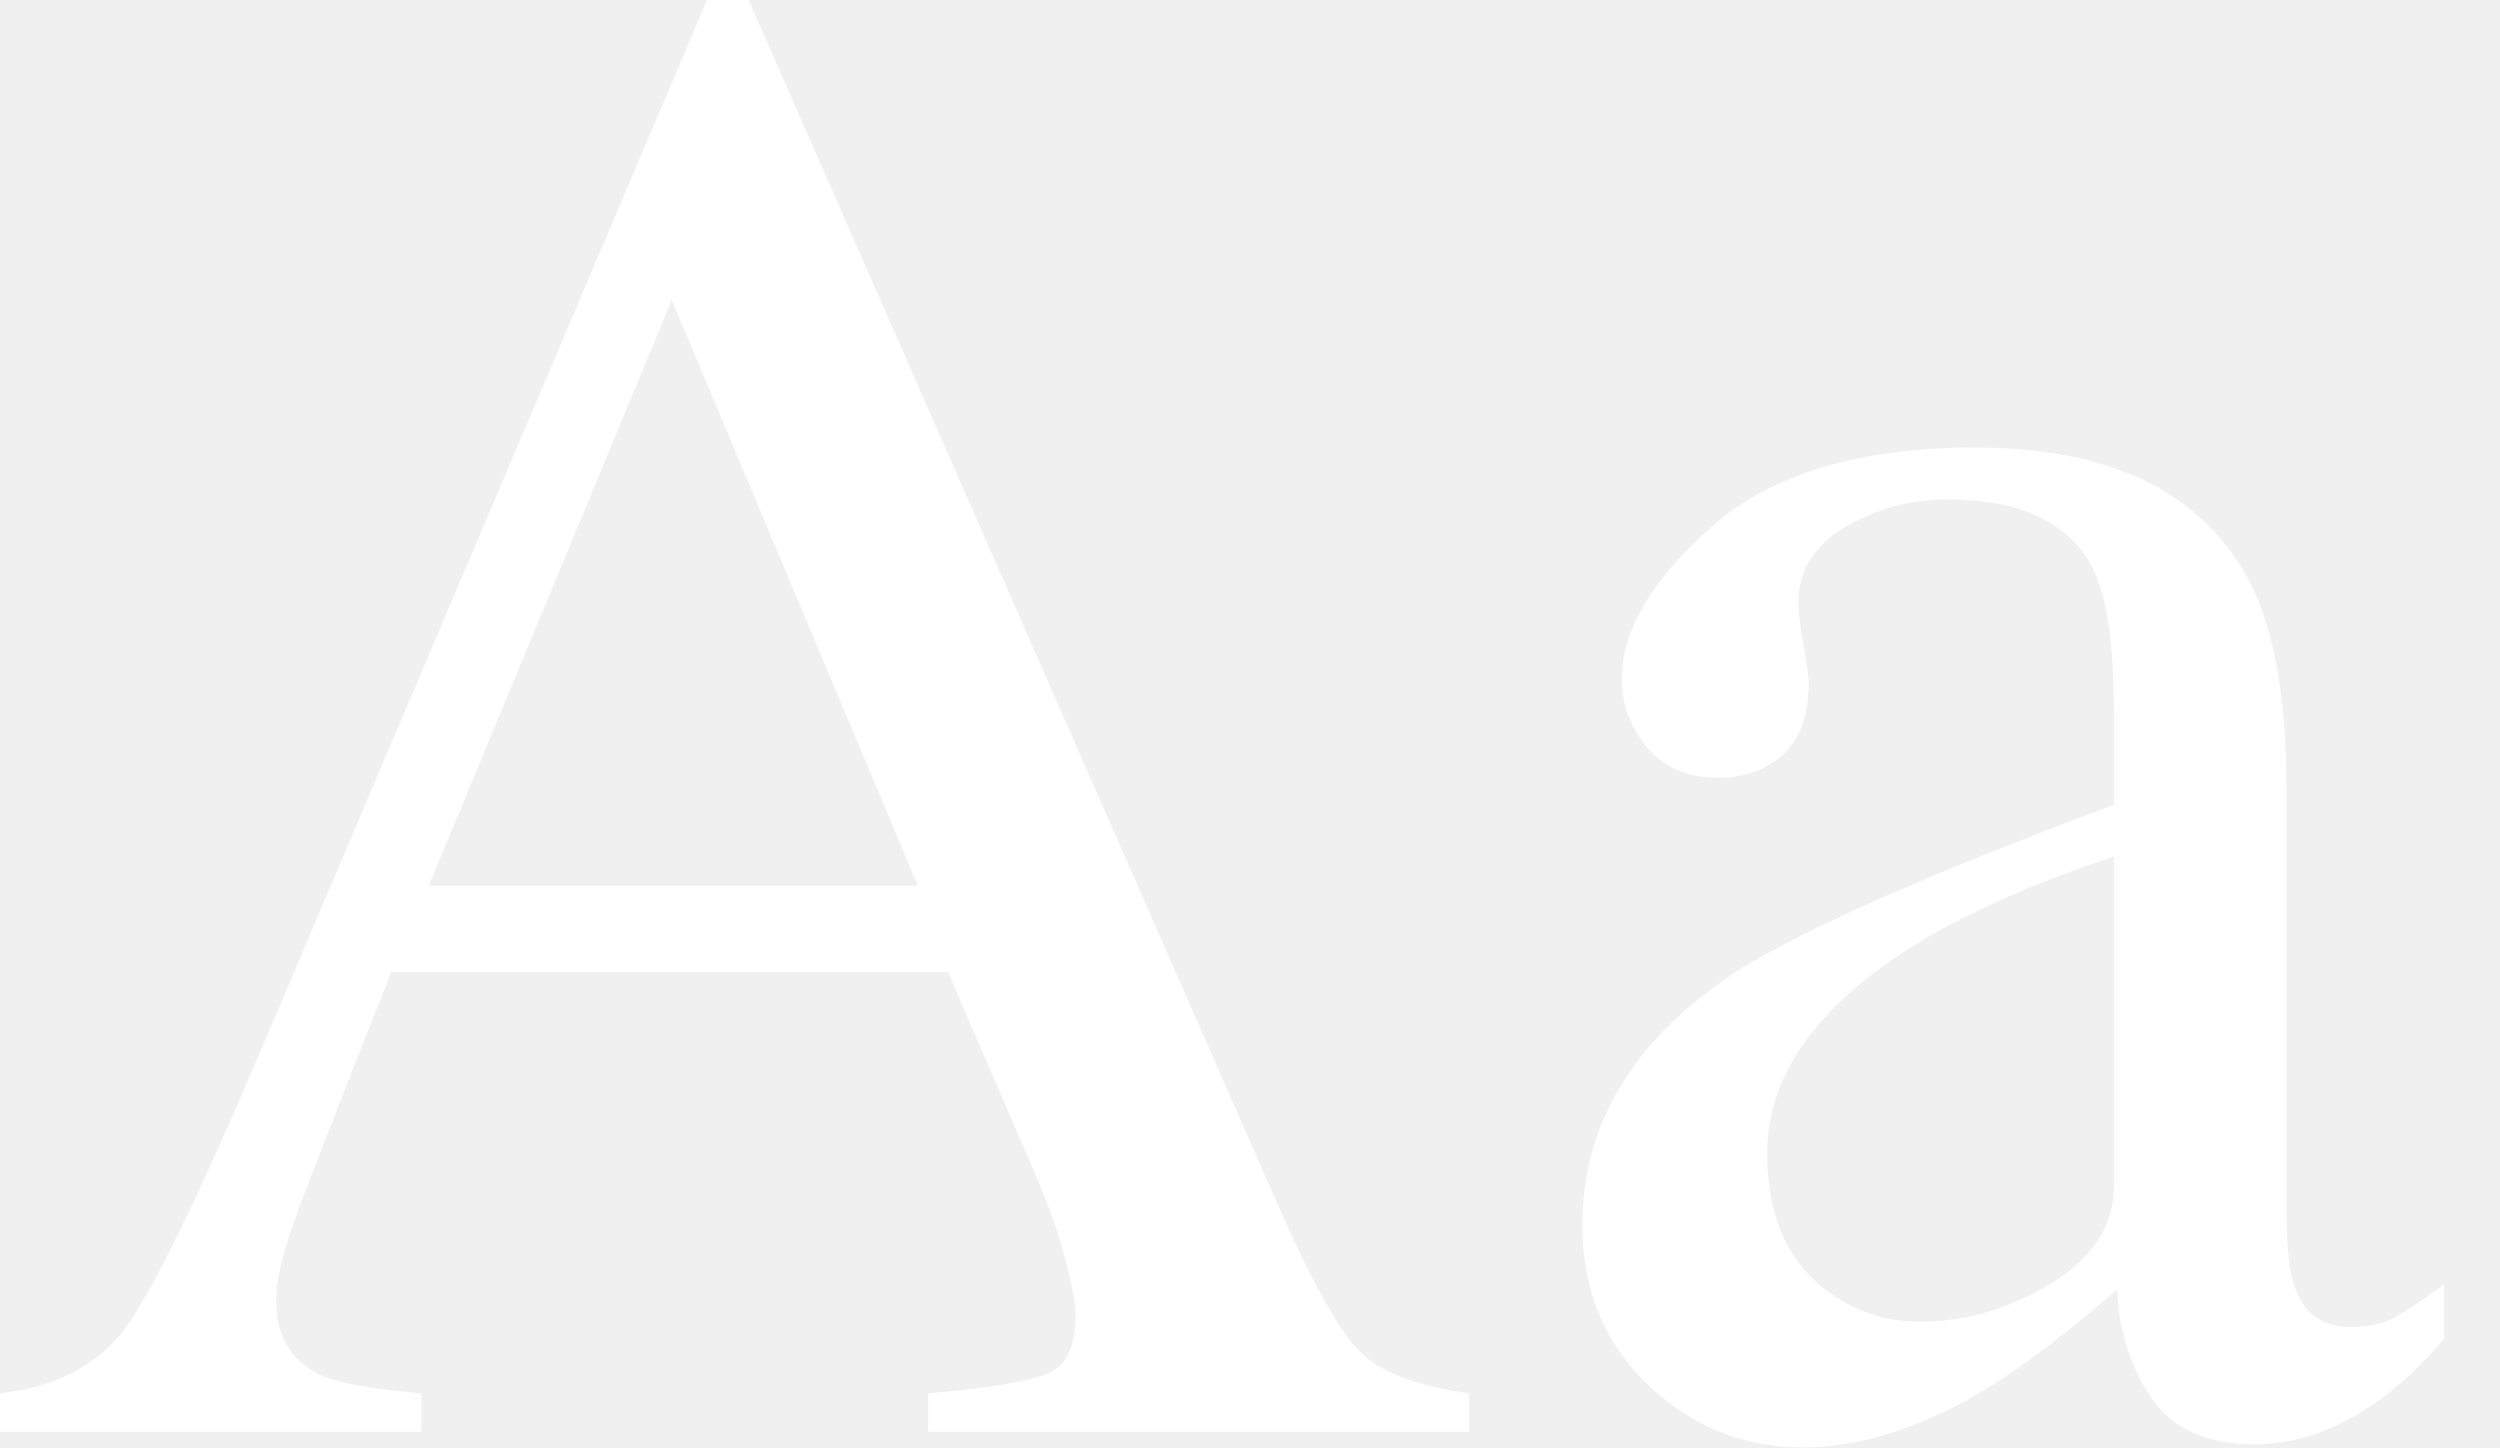
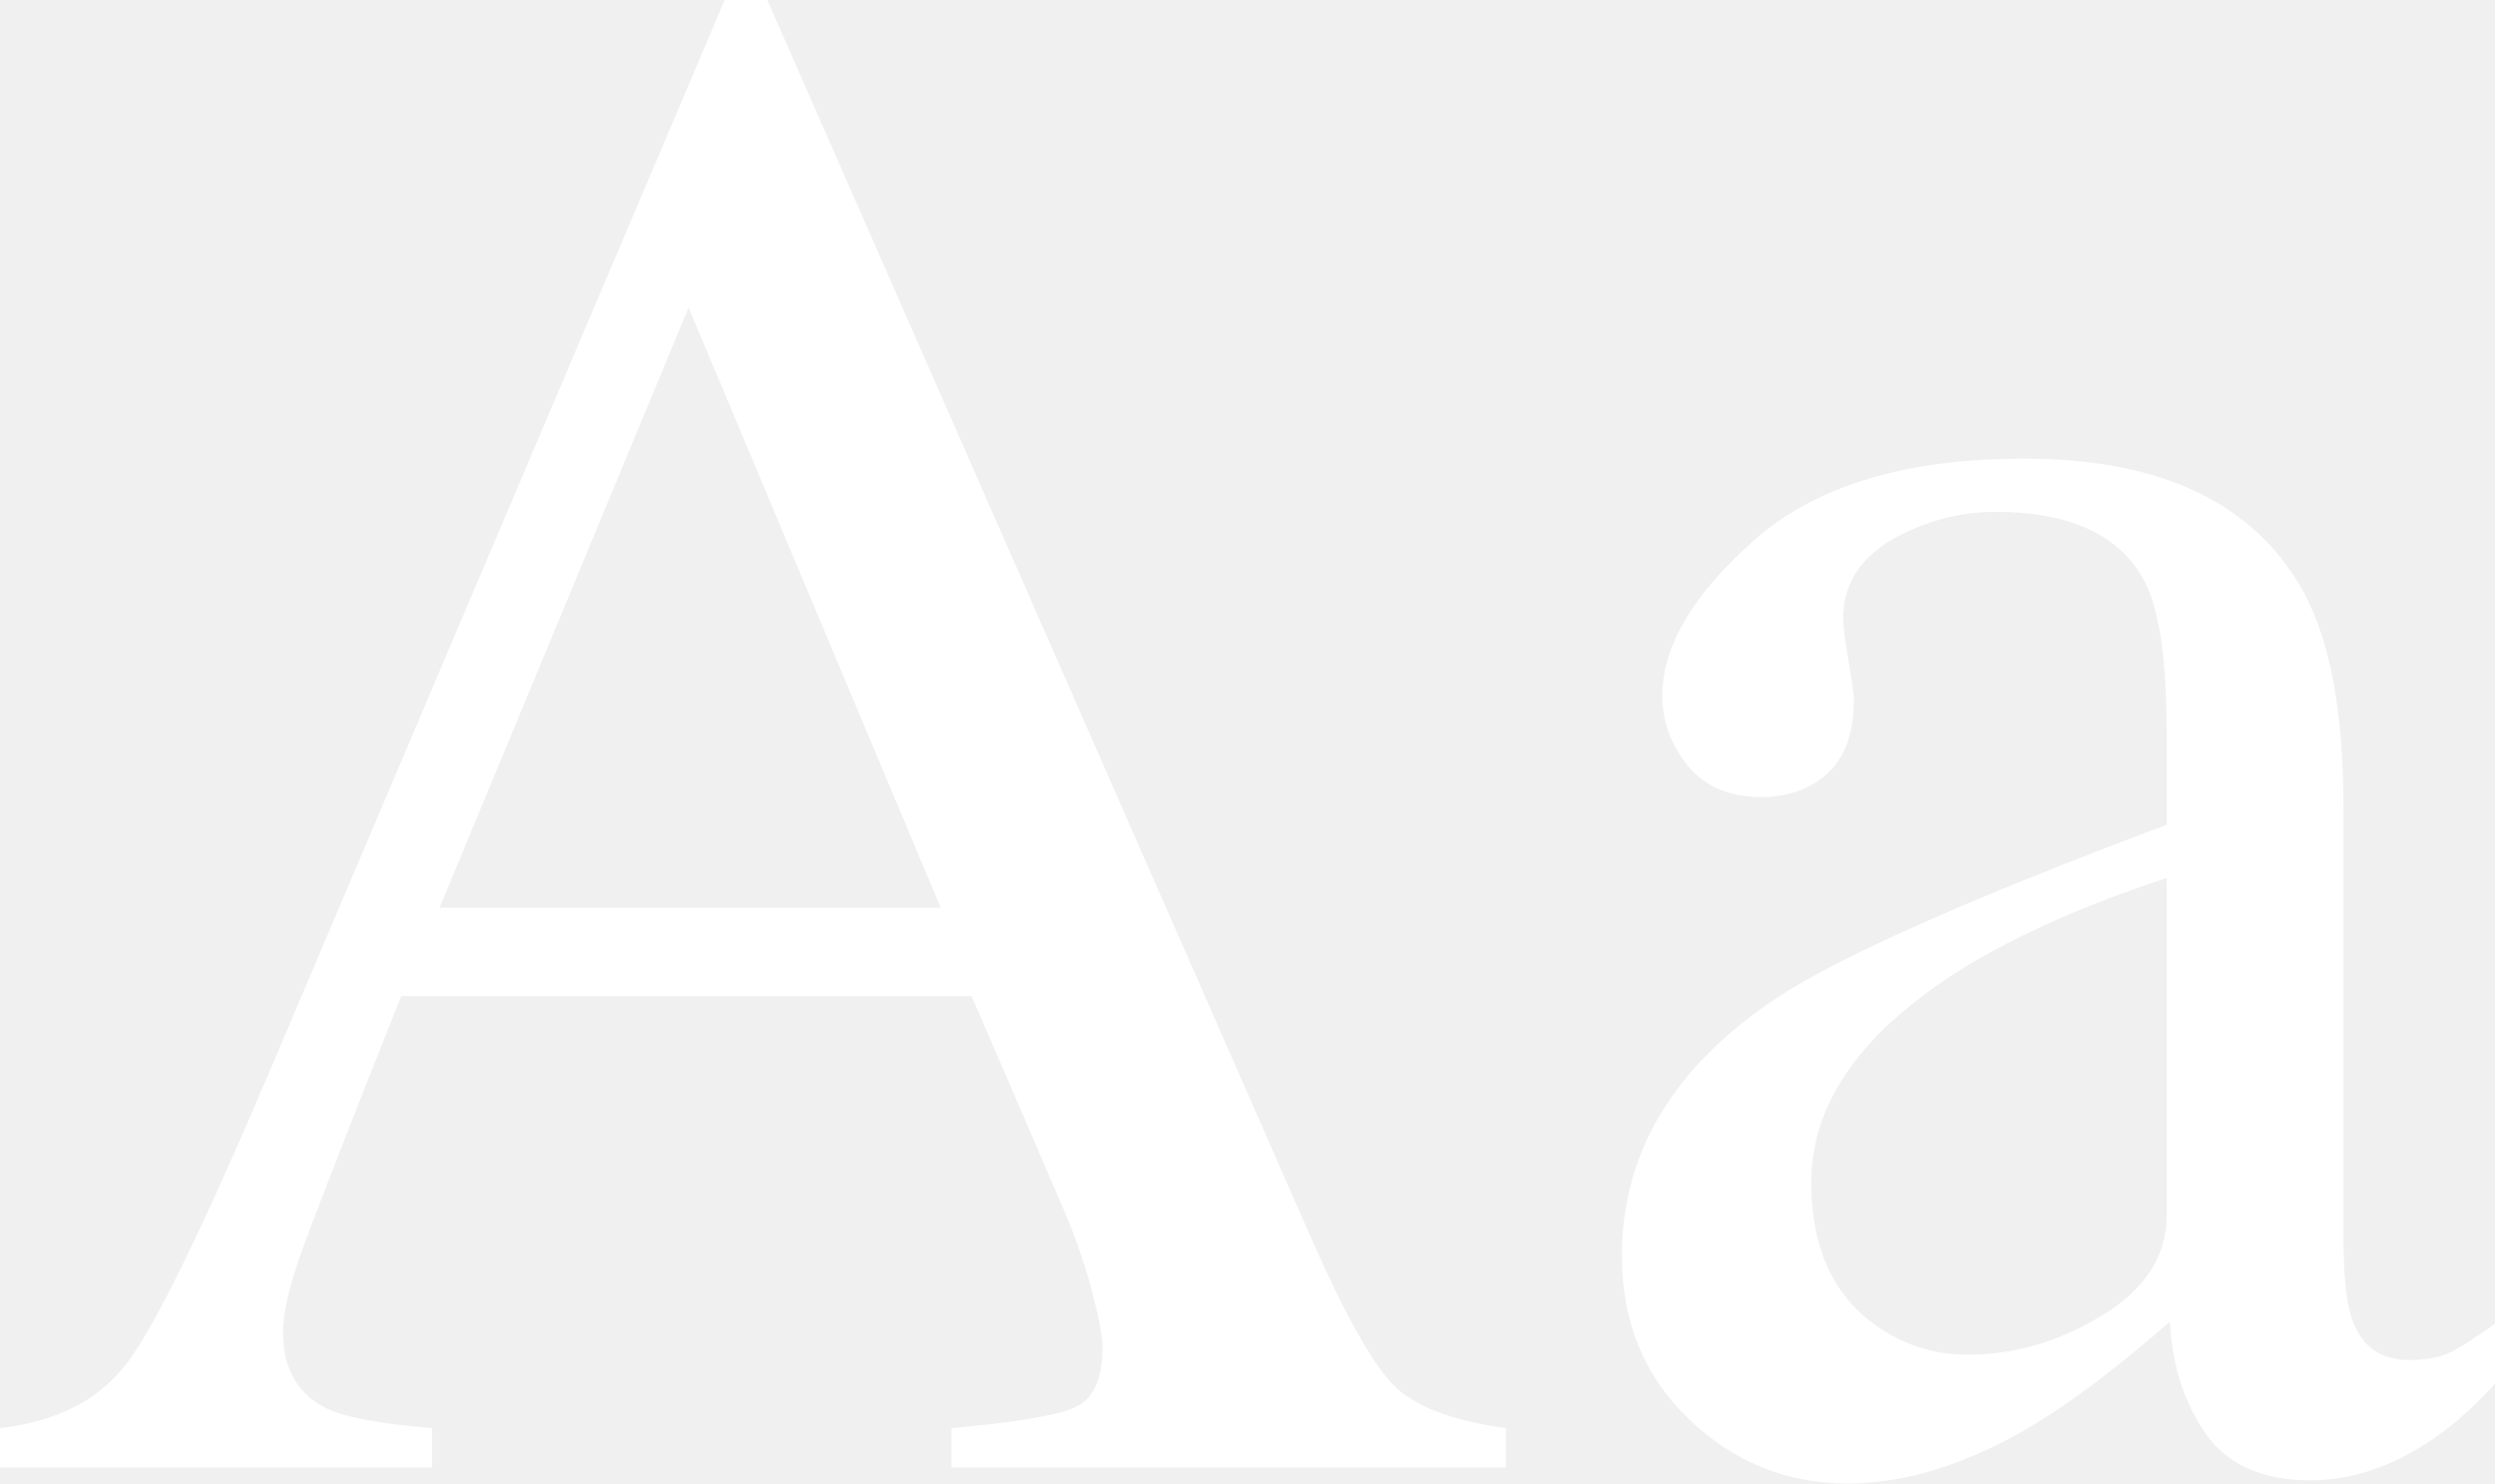
- <svg xmlns="http://www.w3.org/2000/svg" width="38px" height="22px" viewBox="0 0 38 22" version="1.1">
-   <defs />
-   <g id="Page-1" stroke="none" stroke-width="1" fill="none" fill-rule="evenodd">
-     <path d="M32.132,13.02 C30.922,13.42 29.923,13.862 29.133,14.346 C27.618,15.282 26.861,16.345 26.861,17.534 C26.861,18.491 27.176,19.196 27.808,19.648 C28.218,19.943 28.676,20.09 29.181,20.09 C29.875,20.09 30.541,19.896 31.177,19.506 C31.814,19.117 32.132,18.623 32.132,18.023 L32.132,13.02 Z M26.34,14.803 C27.308,14.172 29.239,13.315 32.132,12.231 L32.132,10.89 C32.132,9.816 32.027,9.069 31.816,8.648 C31.459,7.944 30.717,7.591 29.591,7.591 C29.055,7.591 28.544,7.728 28.06,8.001 C27.576,8.286 27.334,8.675 27.334,9.169 C27.334,9.296 27.361,9.509 27.413,9.808 C27.466,10.108 27.492,10.3 27.492,10.385 C27.492,10.974 27.297,11.384 26.908,11.615 C26.687,11.752 26.424,11.821 26.119,11.821 C25.646,11.821 25.283,11.665 25.03,11.355 C24.778,11.045 24.651,10.7 24.651,10.321 C24.651,9.585 25.106,8.814 26.016,8.009 C26.927,7.204 28.26,6.802 30.017,6.802 C32.058,6.802 33.442,7.465 34.168,8.791 C34.557,9.517 34.752,10.574 34.752,11.963 L34.752,18.291 C34.752,18.901 34.794,19.322 34.878,19.554 C35.015,19.964 35.299,20.169 35.73,20.169 C35.972,20.169 36.172,20.132 36.33,20.059 C36.488,19.985 36.761,19.806 37.151,19.522 L37.151,20.343 C36.814,20.753 36.451,21.09 36.062,21.353 C35.472,21.753 34.873,21.953 34.263,21.953 C33.547,21.953 33.029,21.721 32.708,21.258 C32.387,20.795 32.211,20.243 32.179,19.601 C31.38,20.296 30.696,20.811 30.128,21.148 C29.17,21.716 28.26,22 27.397,22 C26.493,22 25.709,21.682 25.046,21.045 C24.383,20.409 24.052,19.601 24.052,18.623 C24.052,17.097 24.814,15.824 26.34,14.803 L26.34,14.803 Z M13.951,13.462 L10.211,4.561 L6.518,13.462 L13.951,13.462 Z M0,21.763 L0,21.179 C0.831,21.085 1.455,20.769 1.87,20.232 C2.286,19.696 2.999,18.239 4.009,15.861 L10.747,0 L11.379,0 L19.428,18.323 C19.964,19.543 20.393,20.298 20.714,20.588 C21.035,20.877 21.574,21.074 22.331,21.179 L22.331,21.763 L14.109,21.763 L14.109,21.179 C15.056,21.095 15.666,20.993 15.94,20.872 C16.213,20.751 16.35,20.453 16.35,19.98 C16.35,19.822 16.297,19.543 16.192,19.143 C16.087,18.744 15.94,18.323 15.75,17.881 L14.409,14.772 L5.95,14.772 C5.108,16.887 4.606,18.178 4.443,18.646 C4.28,19.115 4.198,19.485 4.198,19.759 C4.198,20.306 4.419,20.685 4.861,20.895 C5.134,21.022 5.65,21.116 6.407,21.179 L6.407,21.763 L0,21.763 Z" id="Aa" fill="#FFFFFF" />
-   </g>
+ <svg xmlns="http://www.w3.org/2000/svg" width="37" height="22" viewBox="0 0 37 22">
+   <path fill="#FFFFFF" fill-rule="evenodd" d="M32.132,13.02 C30.922,13.42 29.923,13.862 29.133,14.346 C27.618,15.282 26.861,16.345 26.861,17.534 C26.861,18.491 27.176,19.196 27.808,19.648 C28.218,19.943 28.676,20.09 29.181,20.09 C29.875,20.09 30.541,19.896 31.177,19.506 C31.814,19.117 32.132,18.623 32.132,18.023 L32.132,13.02 Z M26.34,14.803 C27.308,14.172 29.239,13.315 32.132,12.231 L32.132,10.89 C32.132,9.816 32.027,9.069 31.816,8.648 C31.459,7.944 30.717,7.591 29.591,7.591 C29.055,7.591 28.544,7.728 28.06,8.001 C27.576,8.286 27.334,8.675 27.334,9.169 C27.334,9.296 27.361,9.509 27.413,9.808 C27.466,10.108 27.492,10.3 27.492,10.385 C27.492,10.974 27.297,11.384 26.908,11.615 C26.687,11.752 26.424,11.821 26.119,11.821 C25.646,11.821 25.283,11.665 25.03,11.355 C24.778,11.045 24.651,10.7 24.651,10.321 C24.651,9.585 25.106,8.814 26.016,8.009 C26.927,7.204 28.26,6.802 30.017,6.802 C32.058,6.802 33.442,7.465 34.168,8.791 C34.557,9.517 34.752,10.574 34.752,11.963 L34.752,18.291 C34.752,18.901 34.794,19.322 34.878,19.554 C35.015,19.964 35.299,20.169 35.73,20.169 C35.972,20.169 36.172,20.132 36.33,20.059 C36.488,19.985 36.761,19.806 37.151,19.522 L37.151,20.343 C36.814,20.753 36.451,21.09 36.062,21.353 C35.472,21.753 34.873,21.953 34.263,21.953 C33.547,21.953 33.029,21.721 32.708,21.258 C32.387,20.795 32.211,20.243 32.179,19.601 C31.38,20.296 30.696,20.811 30.128,21.148 C29.17,21.716 28.26,22 27.397,22 C26.493,22 25.709,21.682 25.046,21.045 C24.383,20.409 24.052,19.601 24.052,18.623 C24.052,17.097 24.814,15.824 26.34,14.803 L26.34,14.803 Z M13.951,13.462 L10.211,4.561 L6.518,13.462 L13.951,13.462 Z M0,21.763 L0,21.179 C0.831,21.085 1.455,20.769 1.87,20.232 C2.286,19.696 2.999,18.239 4.009,15.861 L10.747,0 L11.379,0 L19.428,18.323 C19.964,19.543 20.393,20.298 20.714,20.588 C21.035,20.877 21.574,21.074 22.331,21.179 L22.331,21.763 L14.109,21.763 L14.109,21.179 C15.056,21.095 15.666,20.993 15.94,20.872 C16.213,20.751 16.35,20.453 16.35,19.98 C16.35,19.822 16.297,19.543 16.192,19.143 C16.087,18.744 15.94,18.323 15.75,17.881 L14.409,14.772 L5.95,14.772 C5.108,16.887 4.606,18.178 4.443,18.646 C4.28,19.115 4.198,19.485 4.198,19.759 C4.198,20.306 4.419,20.685 4.861,20.895 C5.134,21.022 5.65,21.116 6.407,21.179 L6.407,21.763 L0,21.763 Z" />
</svg>
